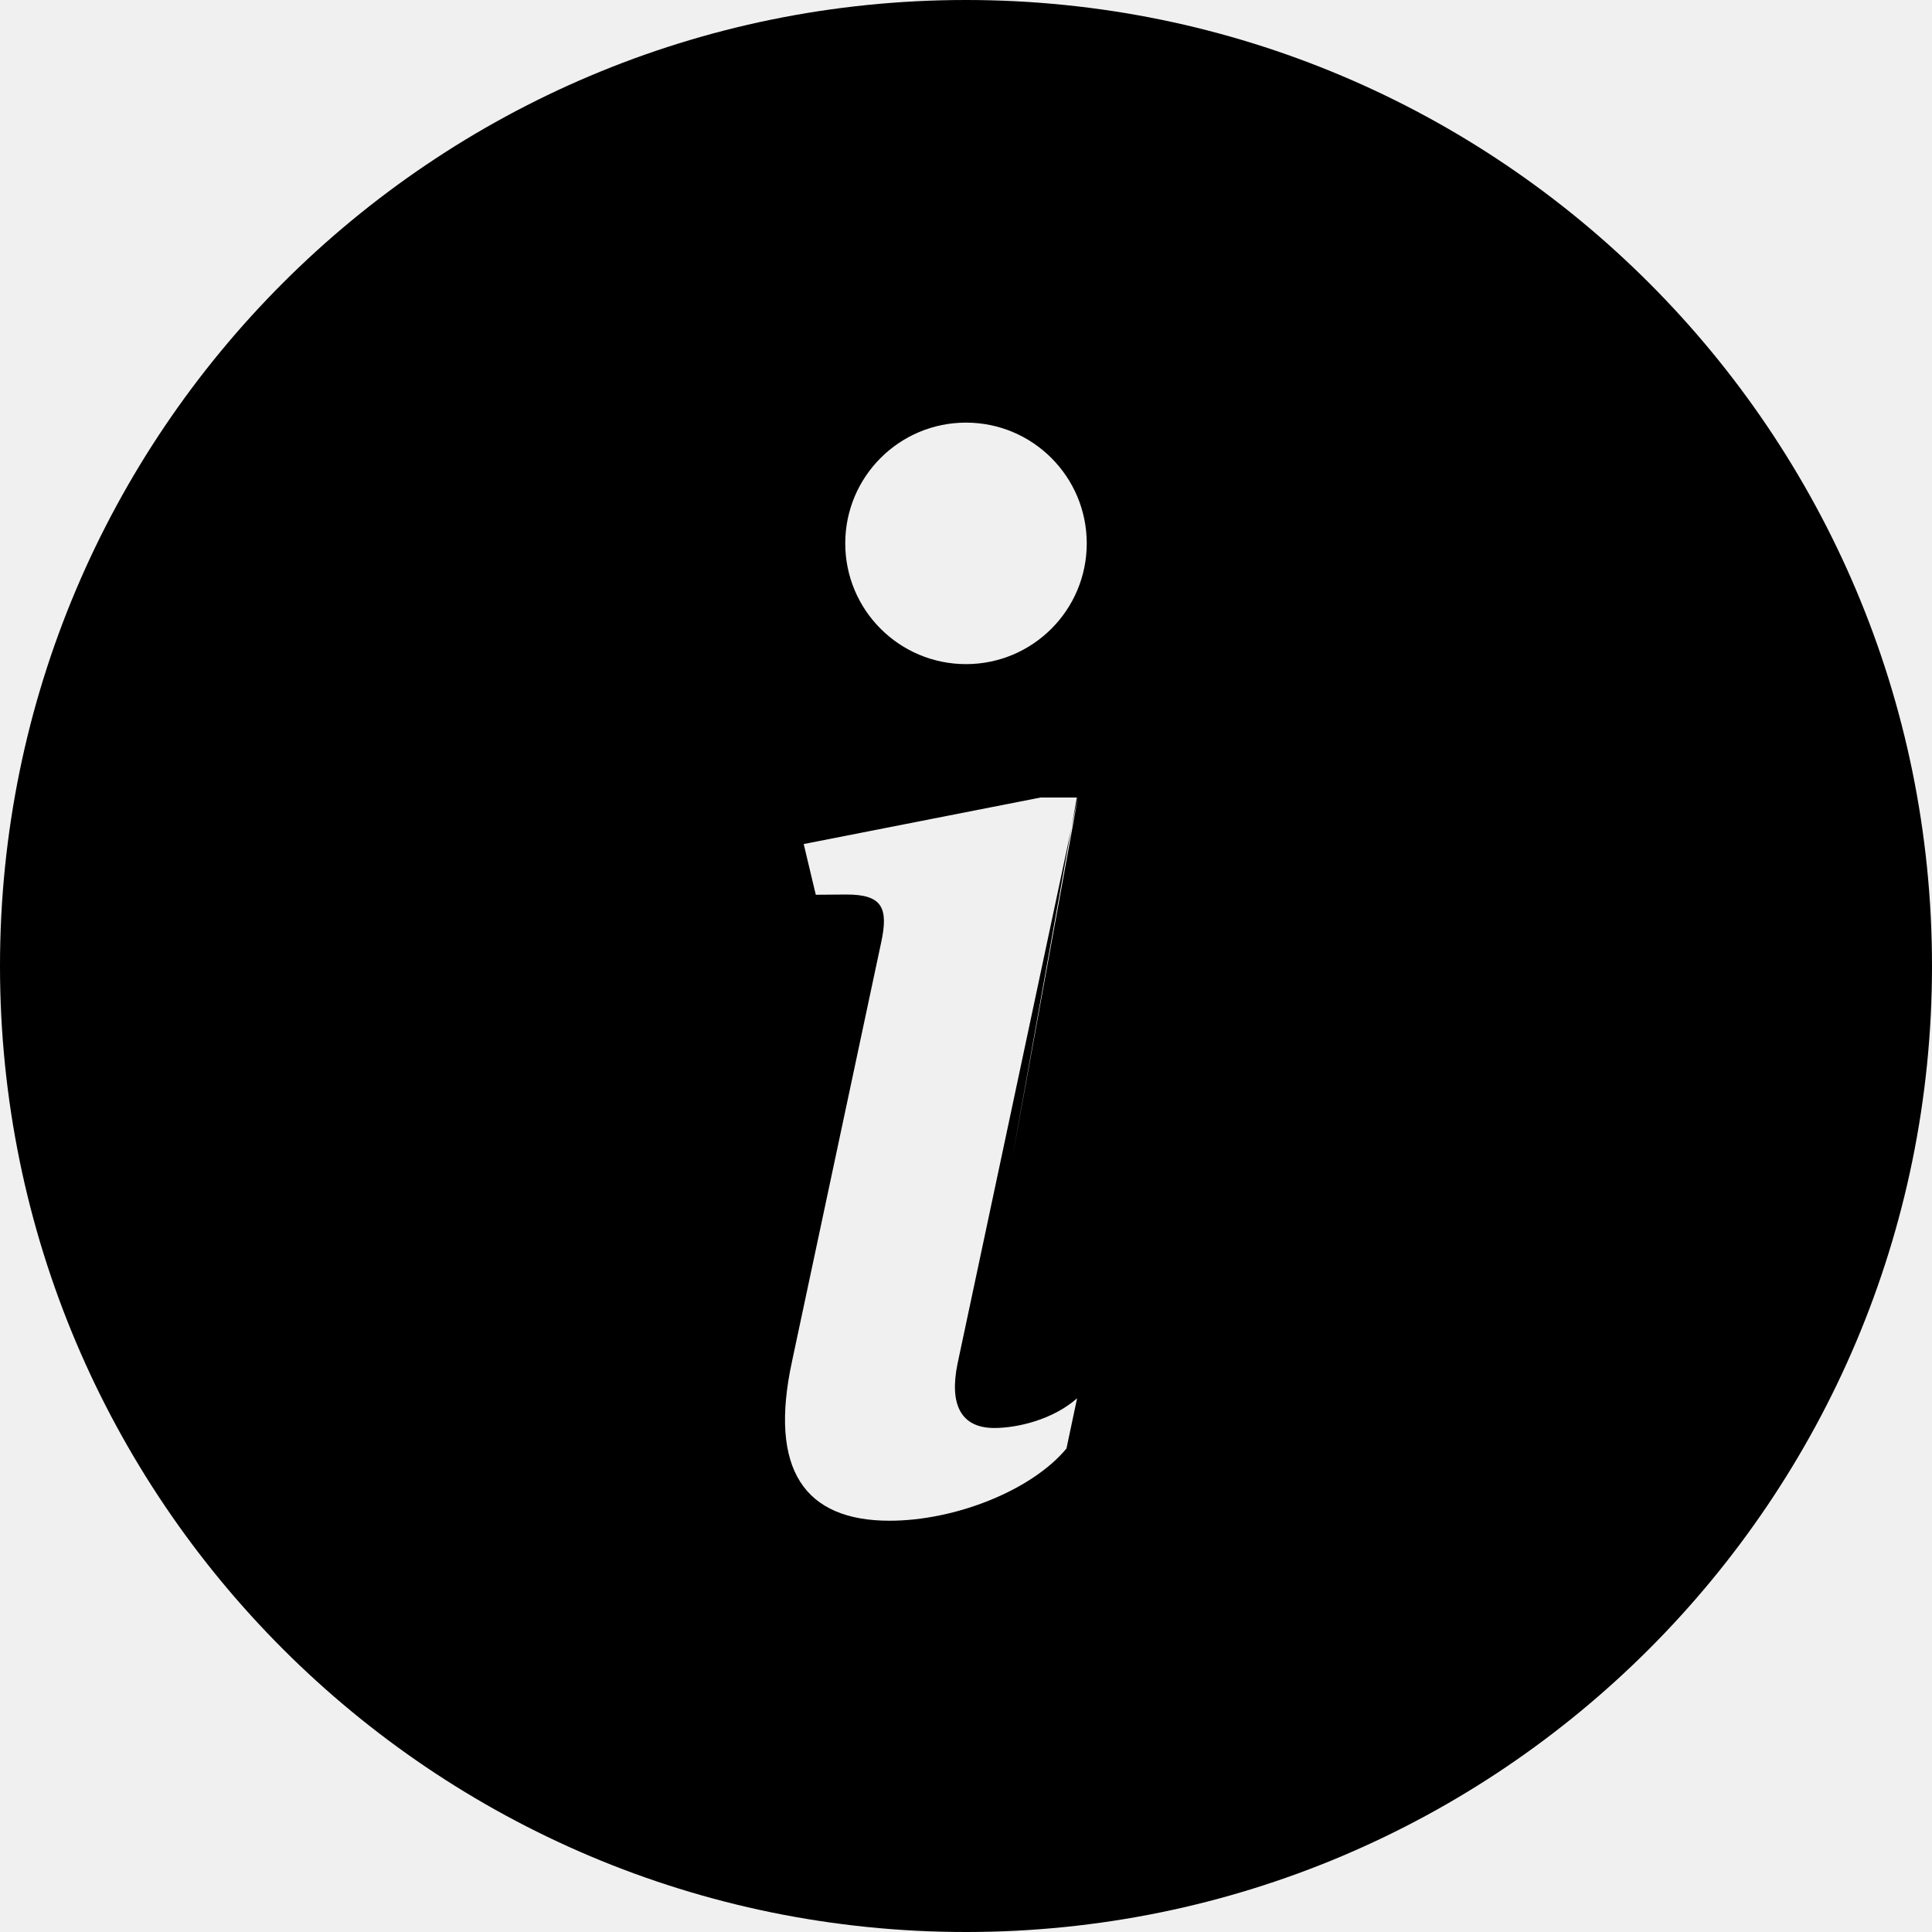
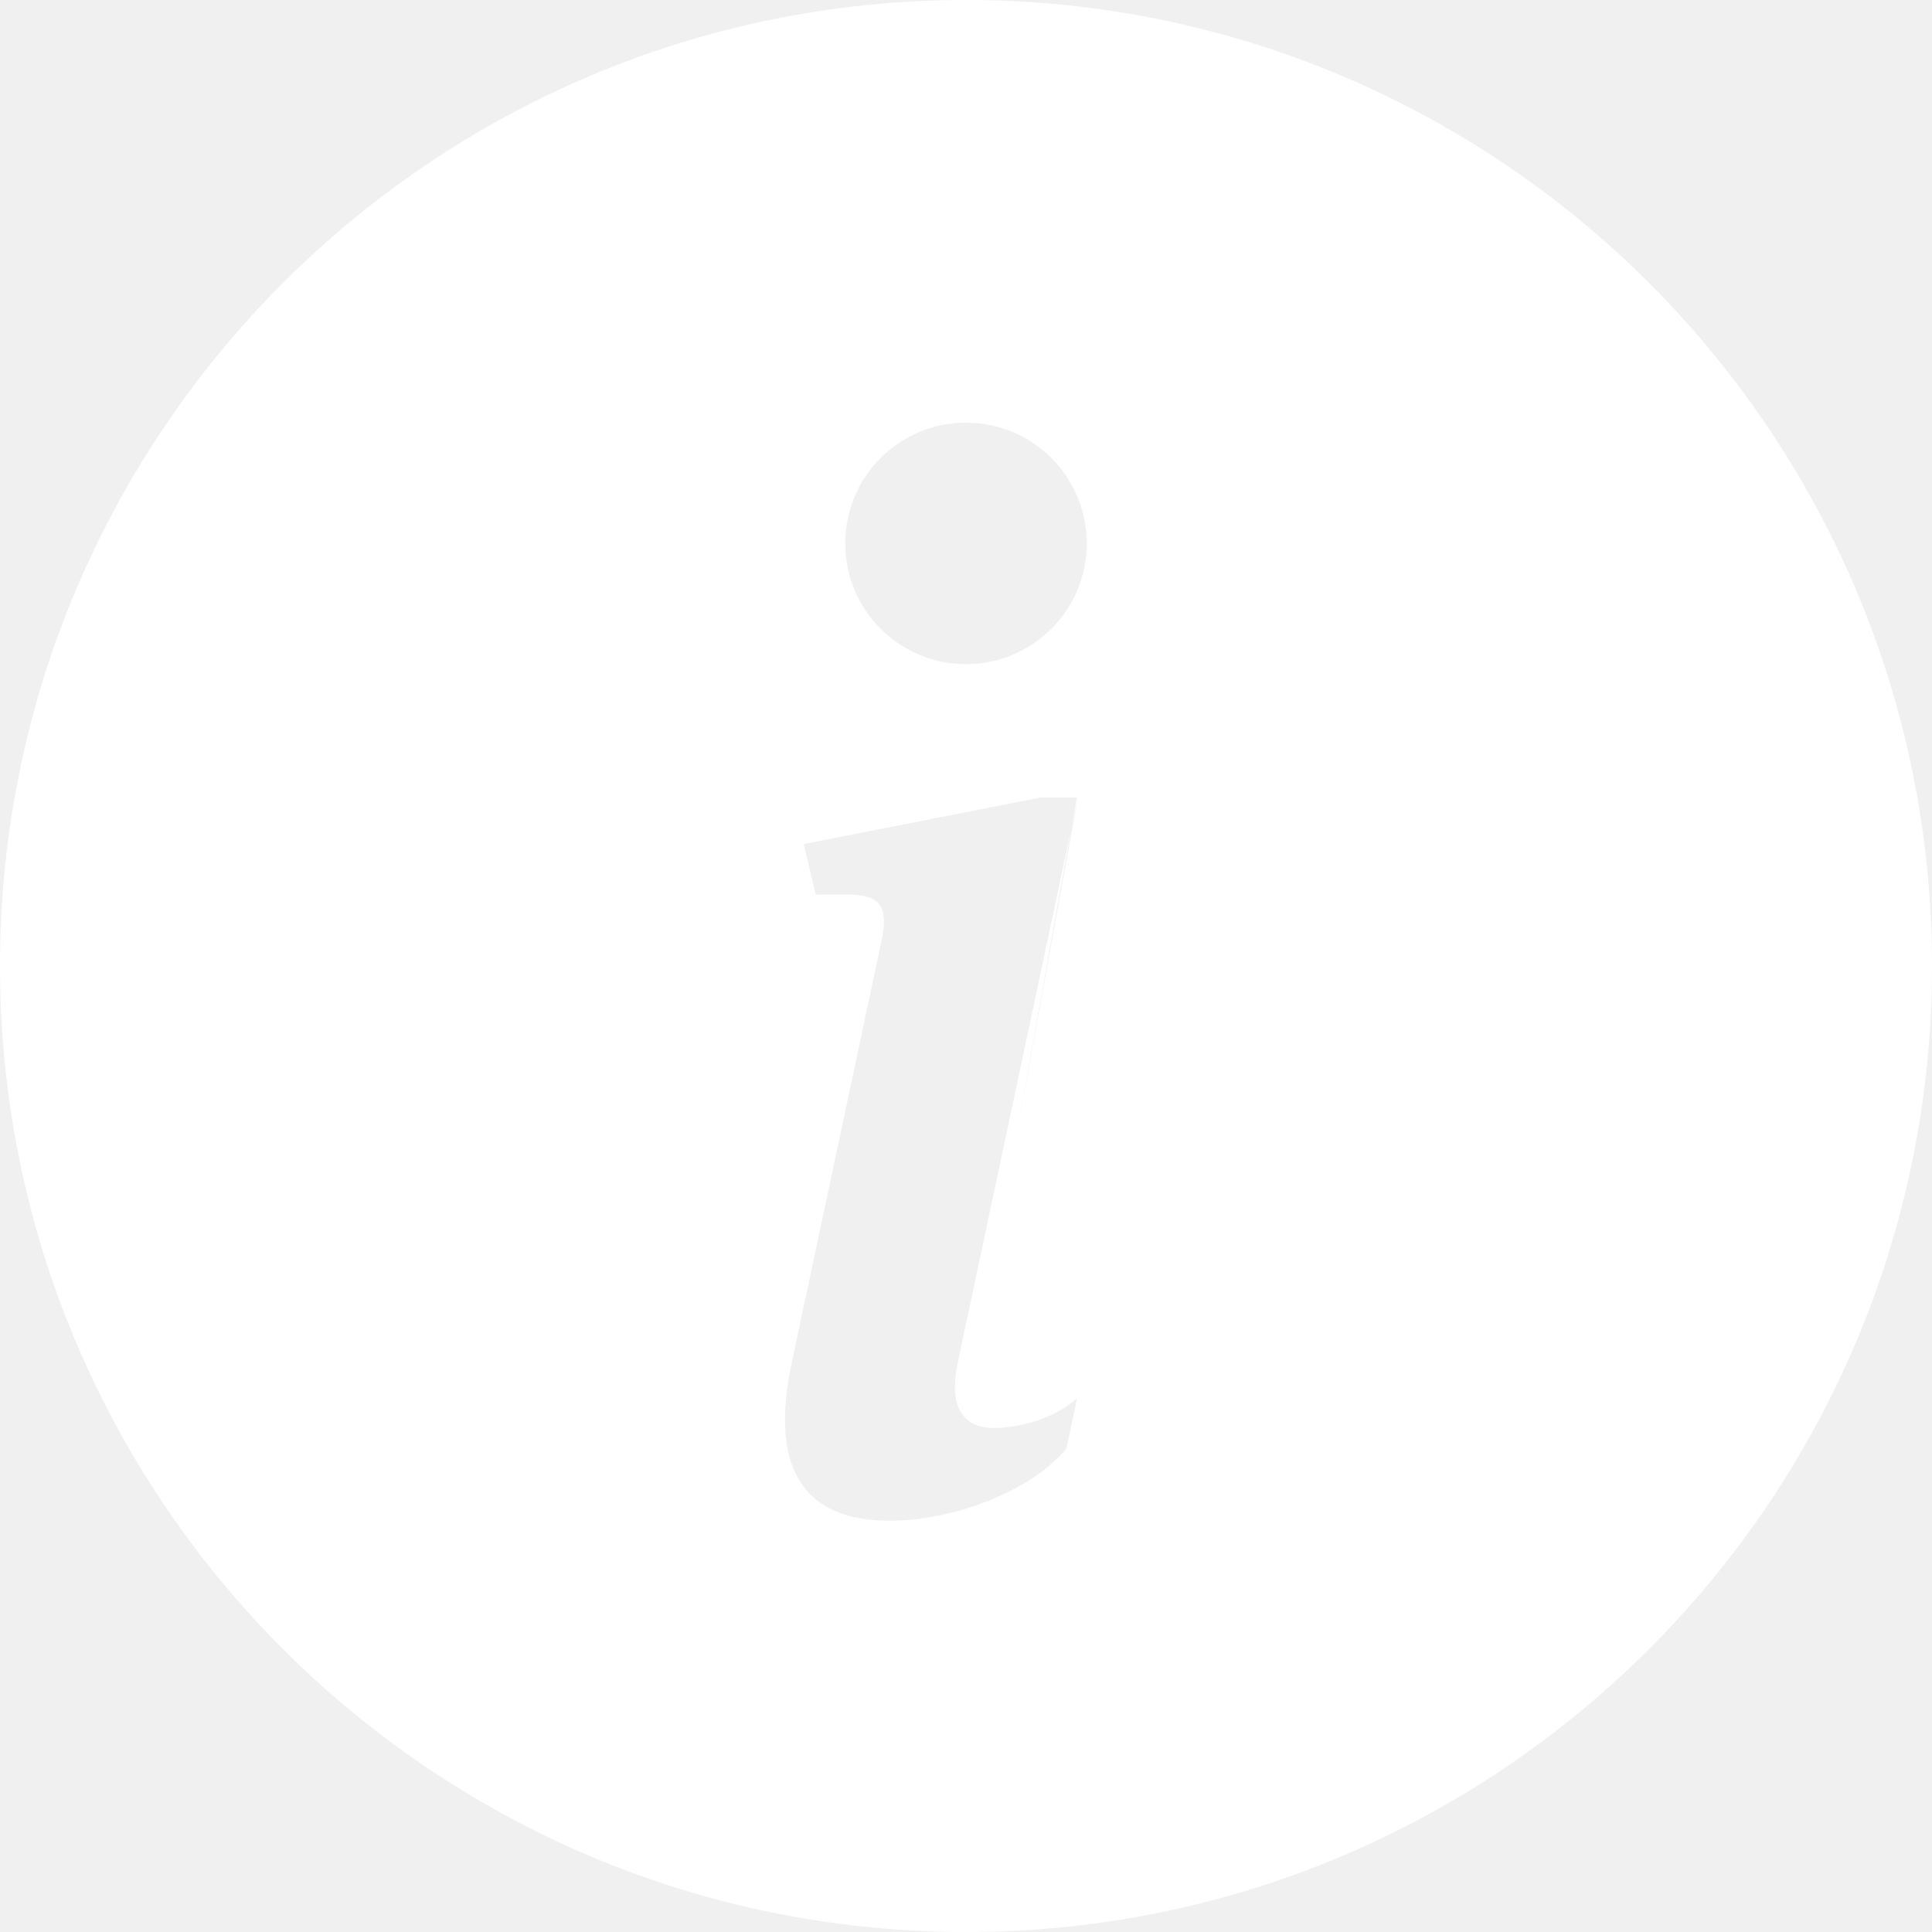
- <svg xmlns="http://www.w3.org/2000/svg" viewBox="0 0 16 16" fill="currentColor" aria-hidden="true">
+ <svg xmlns="http://www.w3.org/2000/svg" viewBox="0 0 16 16" fill="white" aria-hidden="true">
  <path fill-rule="evenodd" d="M8 16A8 8 0 1 0 8 0a8 8 0 0 0 0 16Zm.93-9.412-1 4.705c-.07.34.029.533.304.533.194 0 .487-.07.686-.246l-.088.416c-.287.346-.92.598-1.465.598-.703 0-1.002-.422-.808-1.319l.738-3.468c.064-.293.006-.399-.287-.399l-.254.002-.1-.42 1.96-.385h.302l-.534 2.983ZM8 5.5a1 1 0 1 0 0-2 1 1 0 0 0 0 2Z" clip-rule="evenodd" />
</svg>
